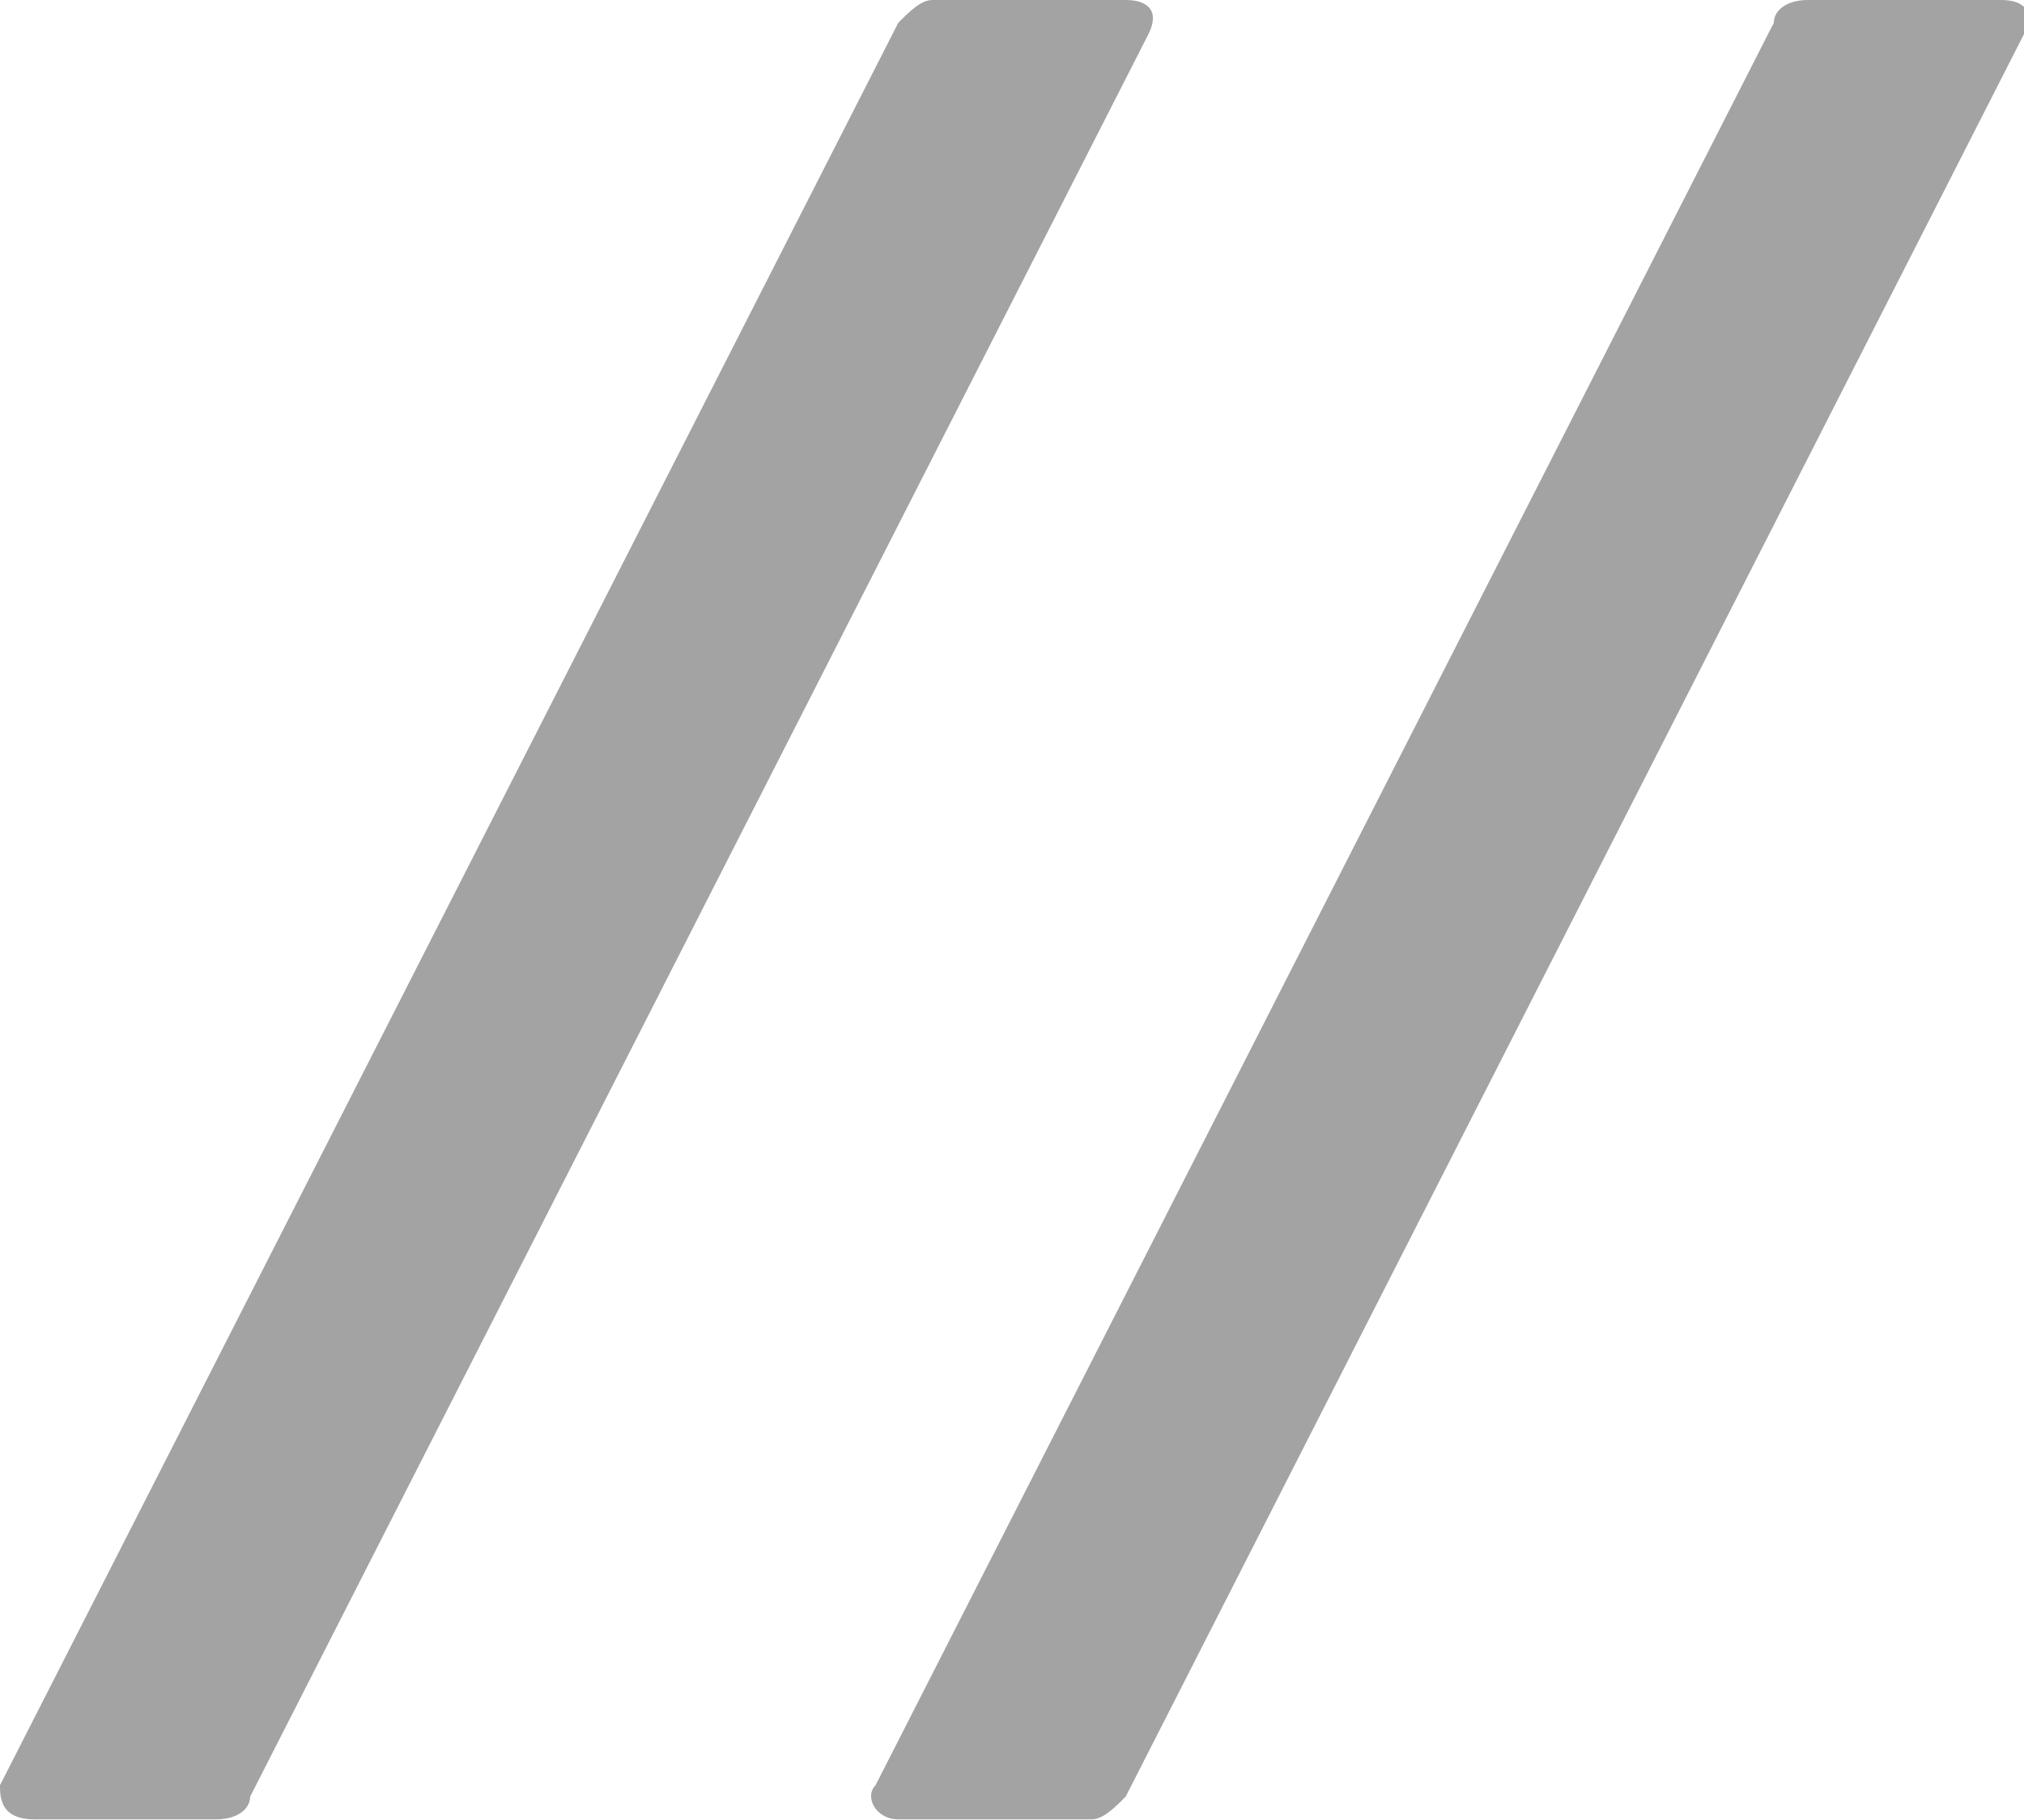
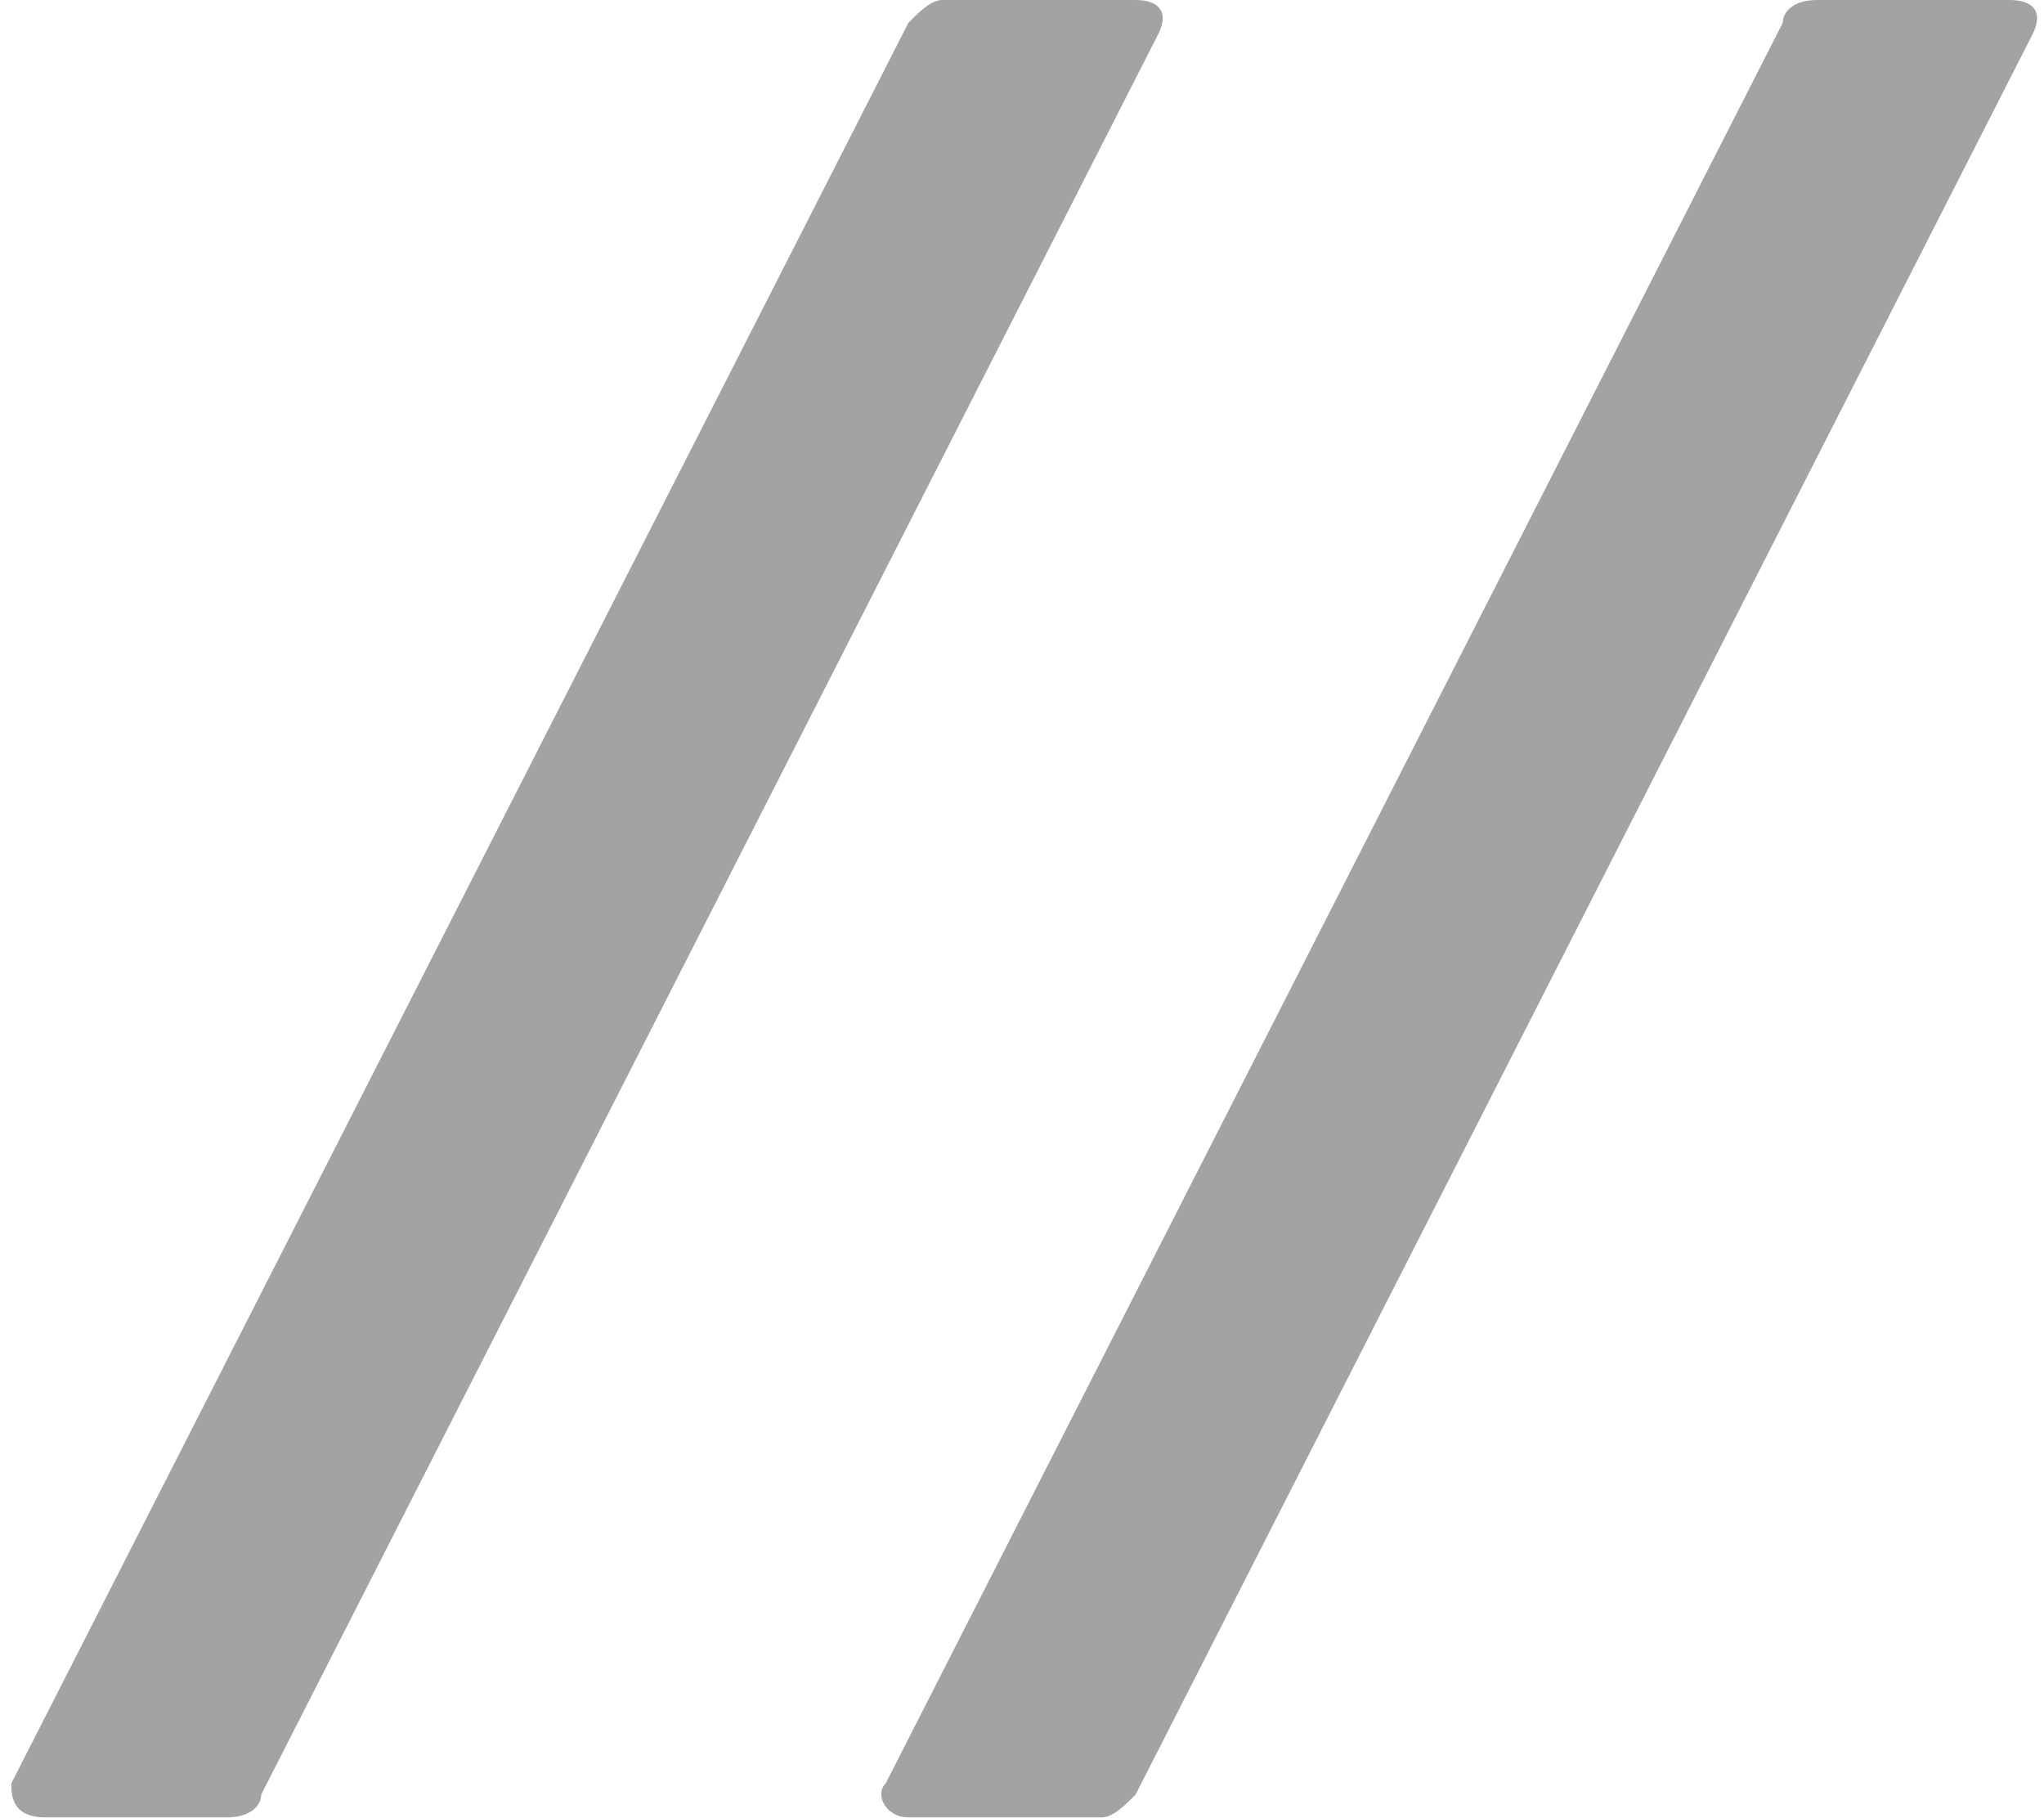
- <svg xmlns="http://www.w3.org/2000/svg" x="0px" y="0px" width="100%" height="16px" viewBox="0 0 17.8 16" xml:space="preserve" preserveAspectRatio="xMidYMid meet">
+ <svg xmlns="http://www.w3.org/2000/svg" x="0px" y="0px" width="18px" height="16px" viewBox="0 0 17.8 16" xml:space="preserve" preserveAspectRatio="xMidYMid meet">
  <g>
    <path fill="#A3A3A3" d="M0.3,16C0,16,0,15.8,0,15.7L7.9,0.2C8,0.1,8.1,0,8.2,0h1.7c0.2,0,0.3,0.1,0.2,0.3L2.2,15.8   C2.2,15.9,2.1,16,1.9,16H0.3z" />
  </g>
  <g>
    <path fill="#A3A3A3" d="M7.9,16c-0.2,0-0.3-0.2-0.2-0.3l7.9-15.5C15.6,0.1,15.7,0,15.9,0h1.7c0.2,0,0.3,0.1,0.2,0.3L9.9,15.8   C9.8,15.9,9.7,16,9.6,16H7.9z" />
  </g>
</svg>
